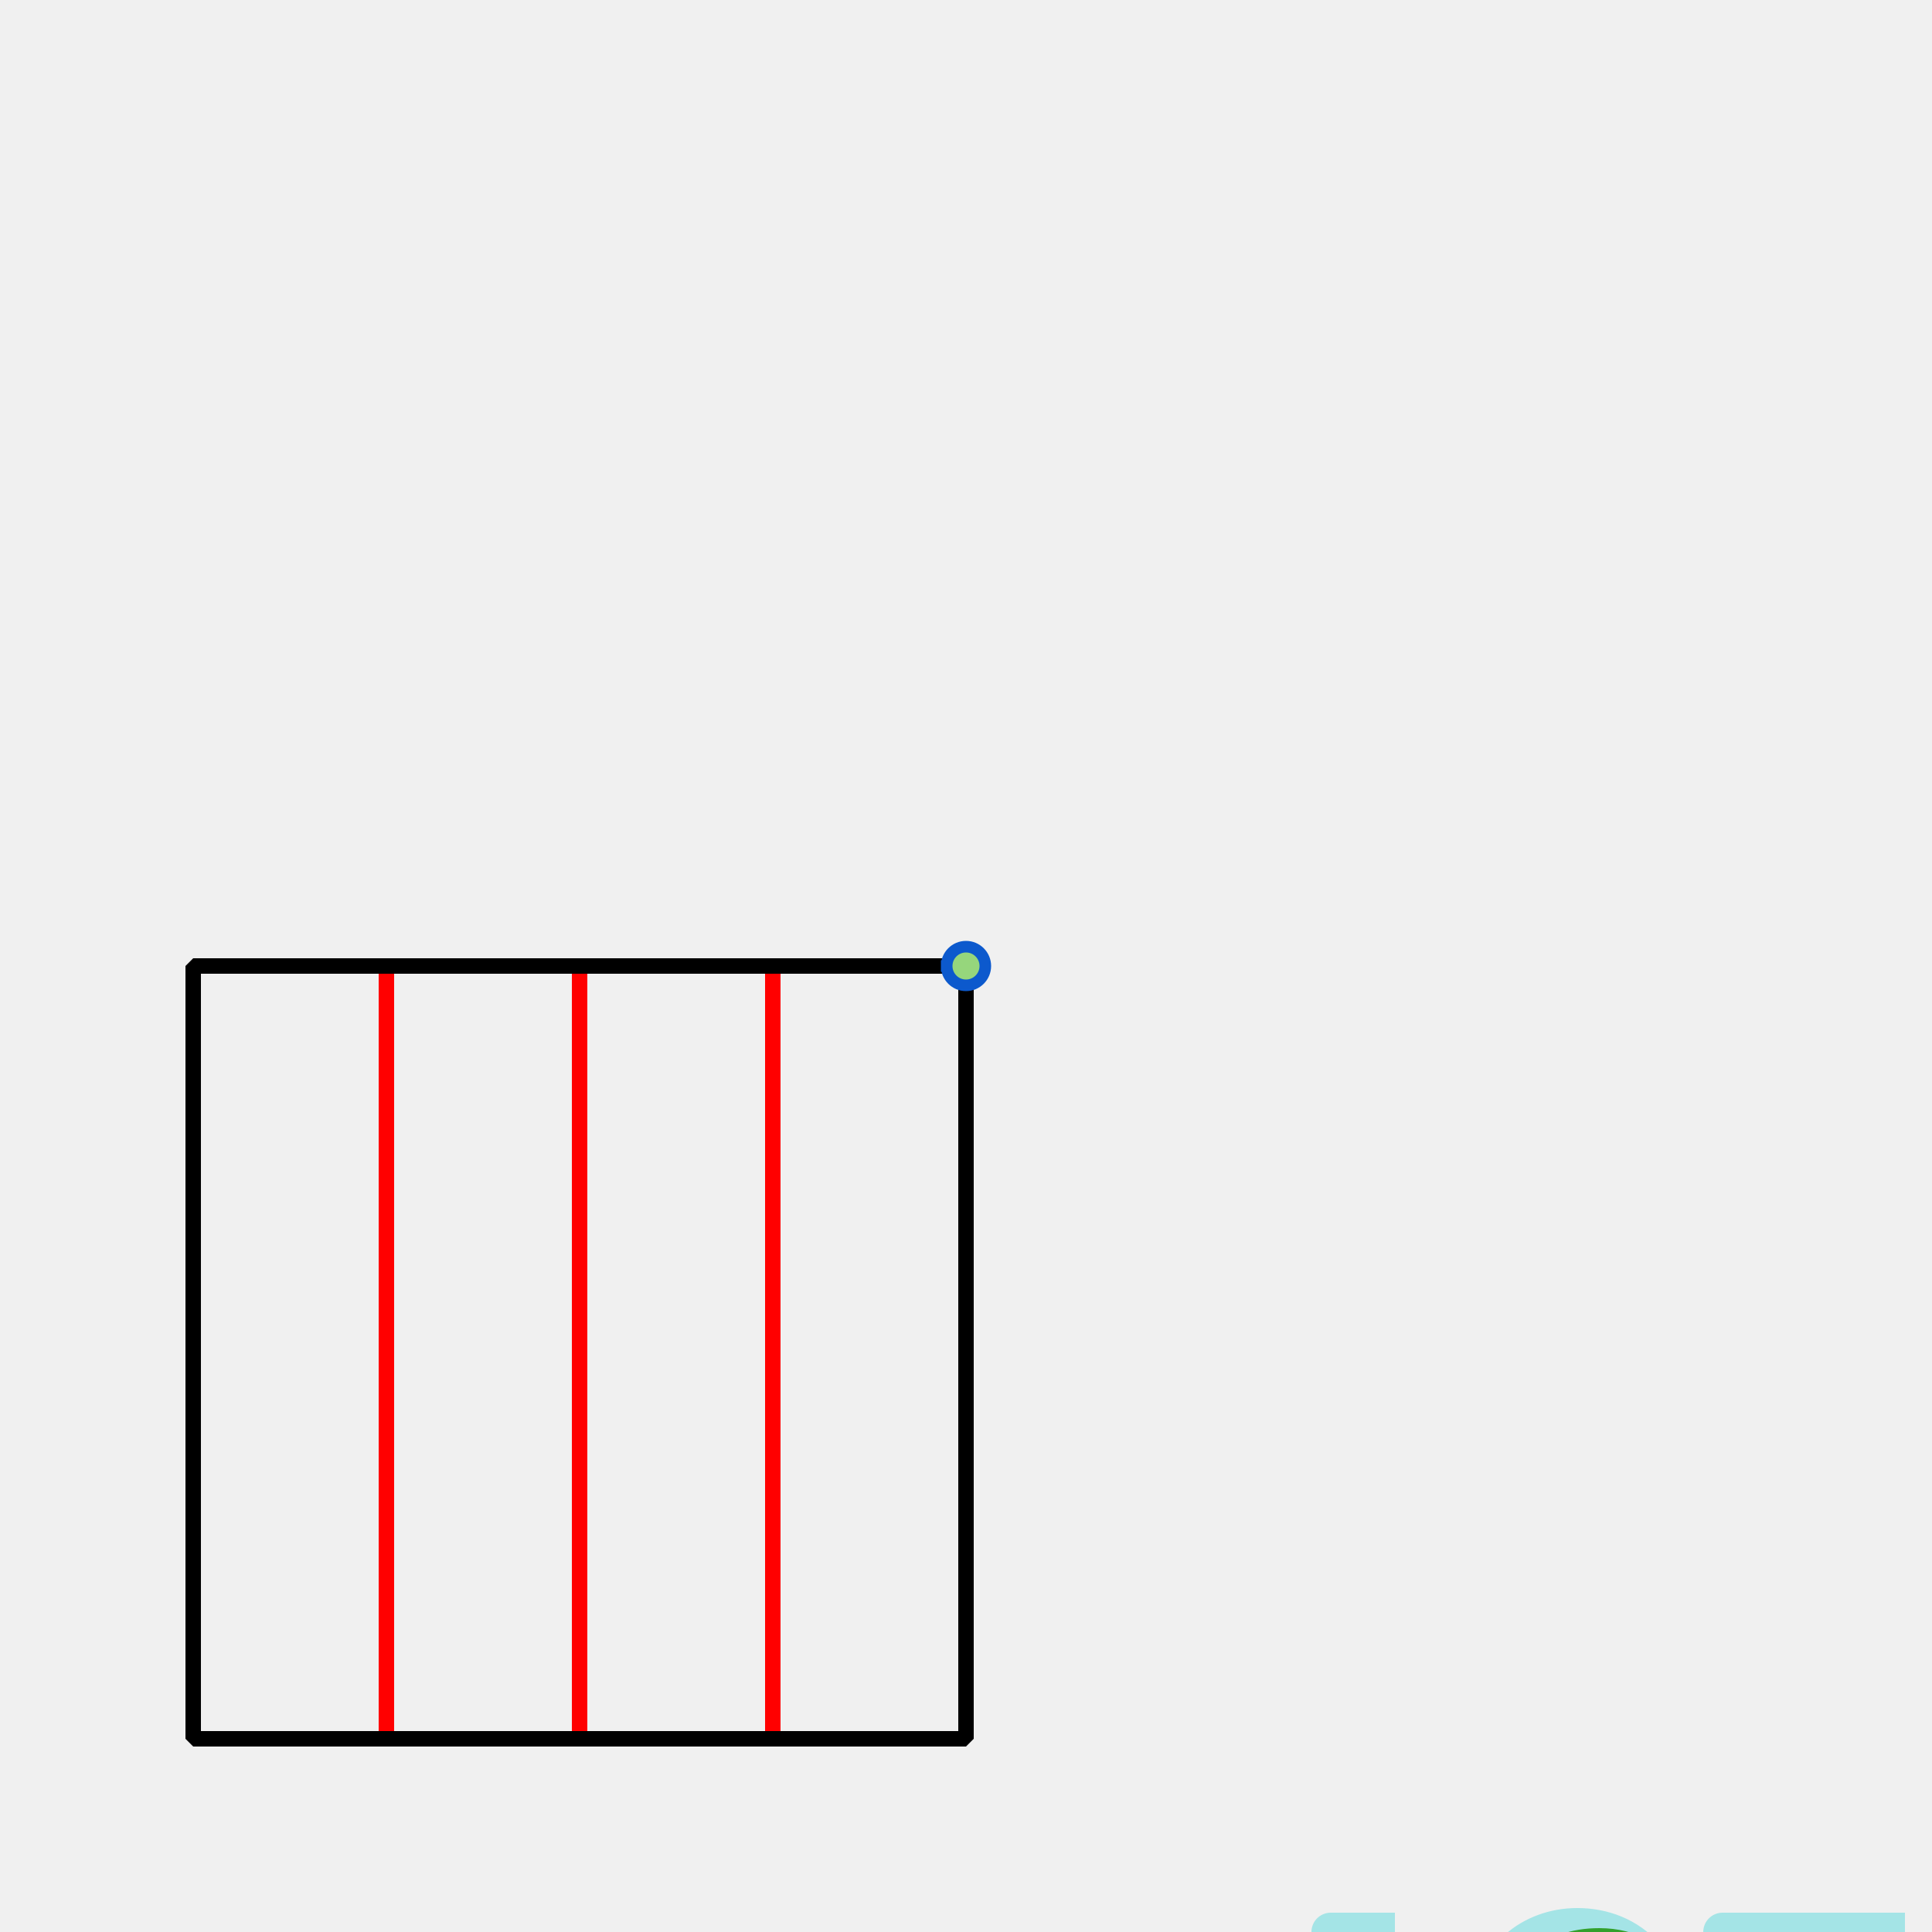
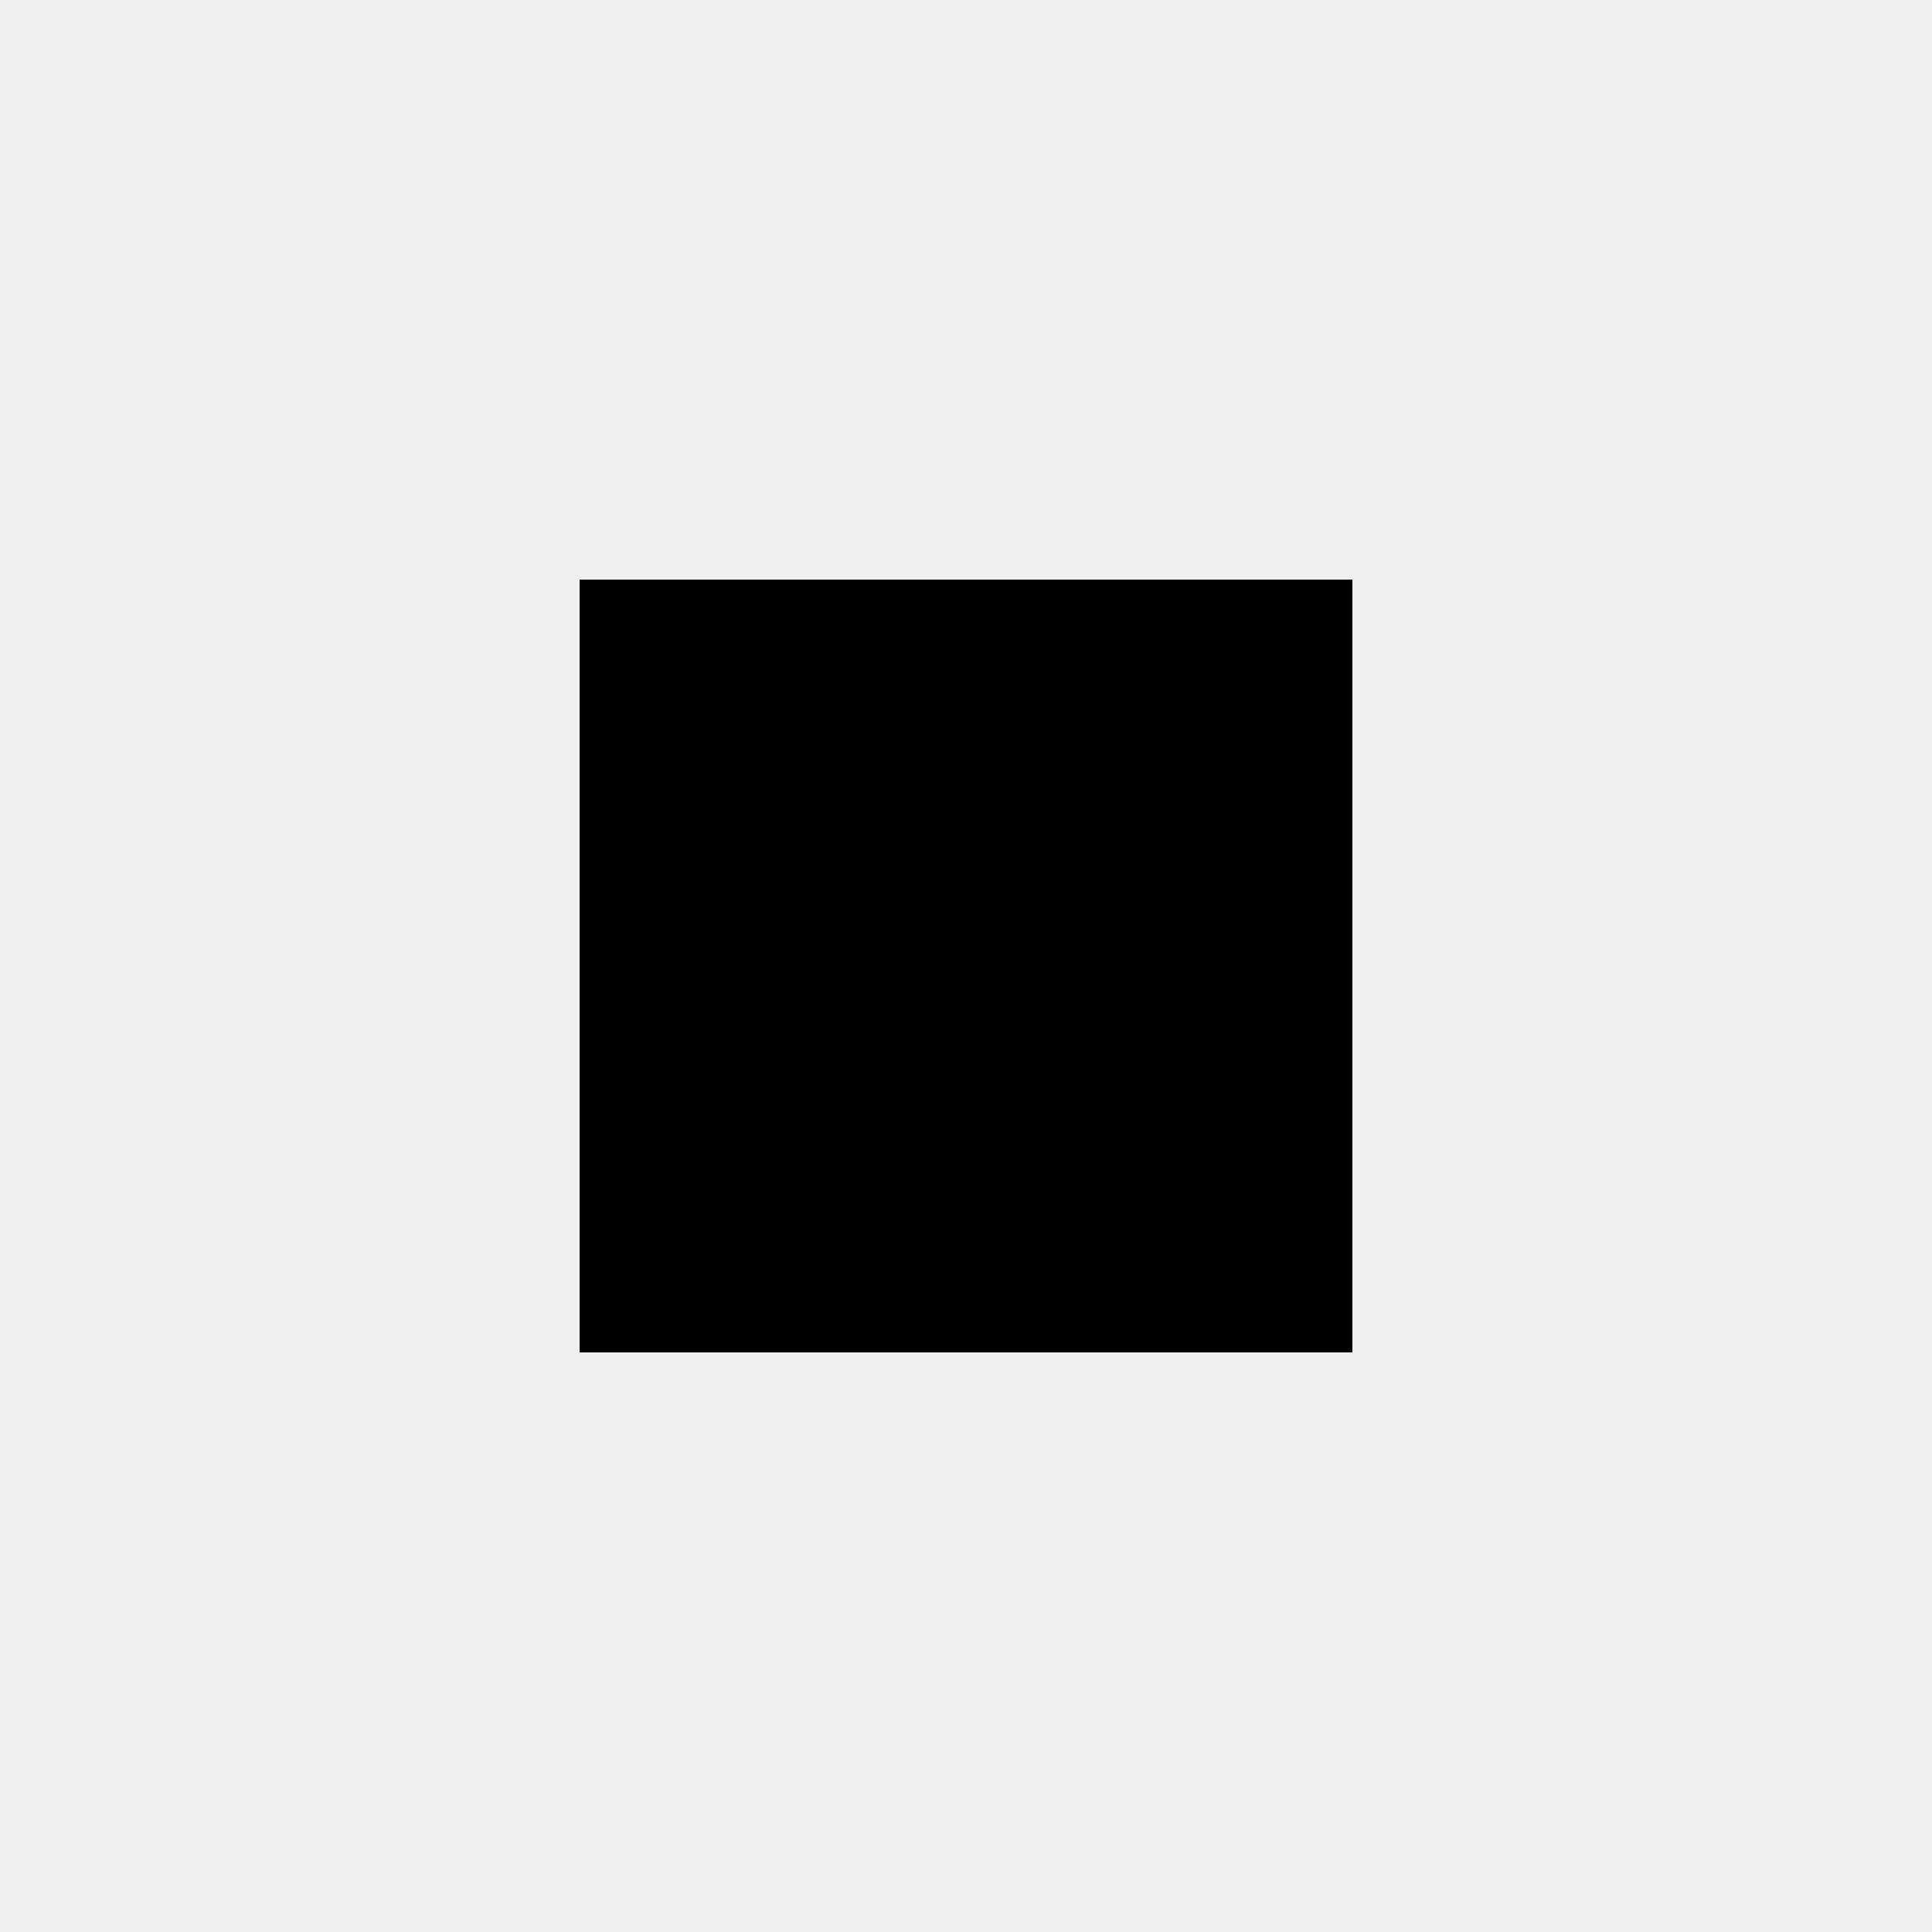
- <svg xmlns="http://www.w3.org/2000/svg" width="2500 px" height="2500 px" viewBox="0 0 2500 2500" version="1.2" baseProfile="tiny">
-   <defs>
- </defs>
-   <g fill="none" stroke="black" stroke-width="1" fill-rule="evenodd" stroke-linecap="square" stroke-linejoin="bevel">
-     <g fill="#000000" fill-opacity="0" stroke="none" transform="matrix(1, 0, 0, 1, 0 ,0)" font-family="Noto Sans" font-size="31.75" font-weight="400" font-style="normal">
-       <path vector-effect="non-scaling-stroke" fill-rule="evenodd" d="M0,0 L2500,0 L2500,2500 L0,2500 L0,0" transform="matrix(-1.0, 0, 0, -1.0, 2500.0 ,2500.0)" />
-     </g>
-     <g fill="none" stroke="#ff0000" stroke-opacity="1" stroke-width="20" stroke-linecap="square" stroke-linejoin="bevel" transform="matrix(1, 0, 0, 1, 0 ,0)" font-family="Noto Sans" font-size="31.75" font-weight="400" font-style="normal">
-       <path vector-effect="none" fill-rule="evenodd" d="M1500,250 L1500,1250" transform="matrix(-1.0, 0, 0, -1.0, 2500.0 ,2500.0)" />
-       <path vector-effect="none" fill-rule="evenodd" d="M1750,250 L1750,1250" transform="matrix(-1.0, 0, 0, -1.0, 2500.0 ,2500.0)" />
-       <path vector-effect="none" fill-rule="evenodd" d="M2000,250 L2000,1250" transform="matrix(-1.0, 0, 0, -1.0, 2500.0 ,2500.0)" />
-     </g>
-     <g fill="#ffffff" fill-opacity="0" stroke="#000000" stroke-opacity="1" stroke-width="20" stroke-linecap="square" stroke-linejoin="bevel" transform="matrix(1, 0, 0, 1, 0 ,0)" font-family="Noto Sans" font-size="31.75" font-weight="400" font-style="normal">
-       <path vector-effect="none" fill-rule="evenodd" d="M1250,1250 L1250,250 L2250,250 L2250,1250 L1250,1250" transform="matrix(-1.0, 0, 0, -1.0, 2500.0 ,2500.0)" />
-     </g>
-     <g fill="#e04880" fill-opacity="0" stroke="#000000" stroke-opacity="0" stroke-width="1" stroke-linecap="square" stroke-linejoin="bevel" transform="matrix(1, 0, 0, 1, 0 ,0)" font-family="Noto Sans" font-size="31.75" font-weight="400" font-style="normal">
-       <path vector-effect="non-scaling-stroke" fill-rule="evenodd" d="M1760,750 C1760,755.523 1755.52,760 1750,760 C1744.48,760 1740,755.523 1740,750 C1740,744.477 1744.48,740 1750,740 C1755.52,740 1760,744.477 1760,750 " transform="matrix(-1.0, 0, 0, -1.0, 2500.0 ,2500.0)" />
-     </g>
-     <g fill="#96d67c" fill-opacity="1" stroke="#0c59cd" stroke-opacity="1" stroke-width="15" stroke-linecap="square" stroke-linejoin="bevel" transform="matrix(1, 0, 0, 1, 0 ,0)" font-family="Noto Sans" font-size="31.75" font-weight="400" font-style="normal">
-       <path vector-effect="none" fill-rule="evenodd" d="M1275,1250 C1275,1263.81 1263.81,1275 1250,1275 C1236.19,1275 1225,1263.81 1225,1250 C1225,1236.19 1236.19,1225 1250,1225 C1263.81,1225 1275,1236.19 1275,1250 " transform="matrix(-1.0, 0, 0, -1.0, 2500.0 ,2500.0)" />
-     </g>
-     <g fill="#58d9dd" fill-opacity="0" stroke="#58d9dd" stroke-opacity="0.5" stroke-width="50" stroke-linecap="square" stroke-linejoin="round" transform="matrix(1, 0, 0, 1, 0 ,0)" font-family="Noto Sans" font-size="31.75" font-weight="400" font-style="normal">
-       <path vector-effect="none" fill-rule="nonzero" d="M60,0 L271,0 L271,-49 L117.5,-49 L117.5,-327 L60,-327 L60,0 M458.5,-38 C423,-38 396,-62 389,-118 C412,-145 437,-155 458.5,-155 C494.5,-155 516,-136.5 516,-98.5 C516,-59.5 490,-38 458.5,-38 M564,-288 C542.5,-308 511,-324 469,-324 C399,-324 333.5,-273 333.5,-149.5 C333.5,-42.5 392,6 459,6 C518,6 569.5,-35 569.5,-98.5 C569.5,-165 527.5,-197 470.5,-197 C442.5,-197 411.5,-182.5 387,-158.5 C389.5,-247 428.5,-277 473.5,-277 C496,-277 518.5,-267 533,-253 L564,-288 M720,0 L778,0 L778,-278 L881,-278 L881,-327 L617,-327 L617,-278 L720,-278 L720,0" transform="matrix(-1.0, 0, 0, -1.0, 2500.0 ,2500.0)" />
-     </g>
-     <g fill="#96d67c" fill-opacity="1" stroke="#33a02c" stroke-opacity="1" stroke-width="1" stroke-linecap="square" stroke-linejoin="bevel" transform="matrix(1, 0, 0, 1, 0 ,0)" font-family="Source Code Pro for Powerline" font-size="500" font-weight="630" font-style="normal">
-       <text fill="#33a02c" fill-opacity="1" stroke="none" xml:space="preserve" x="0" y="0" font-family="Source Code Pro for Powerline" font-size="500" font-weight="630" font-style="normal" transform="matrix(-1.0, 0, 0, -1.0, 2500.0 ,2500.0)">L6T</text>
-     </g>
+ <svg xmlns="http://www.w3.org/2000/svg" width="2500 px" height="2500 px" viewBox="0 0 2500 2500" version="1.1" id="svg4527">
+   <defs id="defs4521" />
+   <g id="layer1">
+     <rect fill="param(fill) #FFF" stroke="param(outline) #000" stroke-width="param(outline-width) 1" id="rect4482" width="1000" height="1000" x="750" y="750" transform="matrix(-1.0, 0, 0, -1.0, 2500.0 ,2500.0)" />
+     <path fill="param(fill) #FFF" stroke="param(outline) #000" stroke-width="param(outline-width) 1" d="m 1250,750 0,1000 0,0" id="path10" style="" transform="matrix(-1.0, 0, 0, -1.0, 2500.0 ,2500.0)" />
+     <path fill="param(fill) #FFF" stroke="param(outline) #000" stroke-width="param(outline-width) 1" d="m 1500,750 0,1000 0,0" id="path10-7" style="" transform="matrix(-1.0, 0, 0, -1.0, 2500.0 ,2500.0)" />
+     <path fill="param(fill) #FFF" stroke="param(outline) #000" stroke-width="param(outline-width) 1" d="m 1000,750 0,1000 0,0" id="path10-9" style="" transform="matrix(-1.0, 0, 0, -1.0, 2500.0 ,2500.0)" />
+     <text xml:space="preserve" fill="param(fill) #FFF" stroke="param(outline) #000" stroke-width="param(outline-width) 1" x="1333.719" y="895.605" id="text4499" transform="matrix(-1.0, 0, 0, -1.0, 2500.0 ,2500.0)">
+       <tspan id="tspan4486" x="1333.719" y="895.605">Grille</tspan>
+     </text>
+     <circle fill="param(fill) #FFF" stroke="param(outline) #000" stroke-width="param(outline-width) 1" id="path4521" cx="1250" cy="1250" r="20" />
  </g>
</svg>
